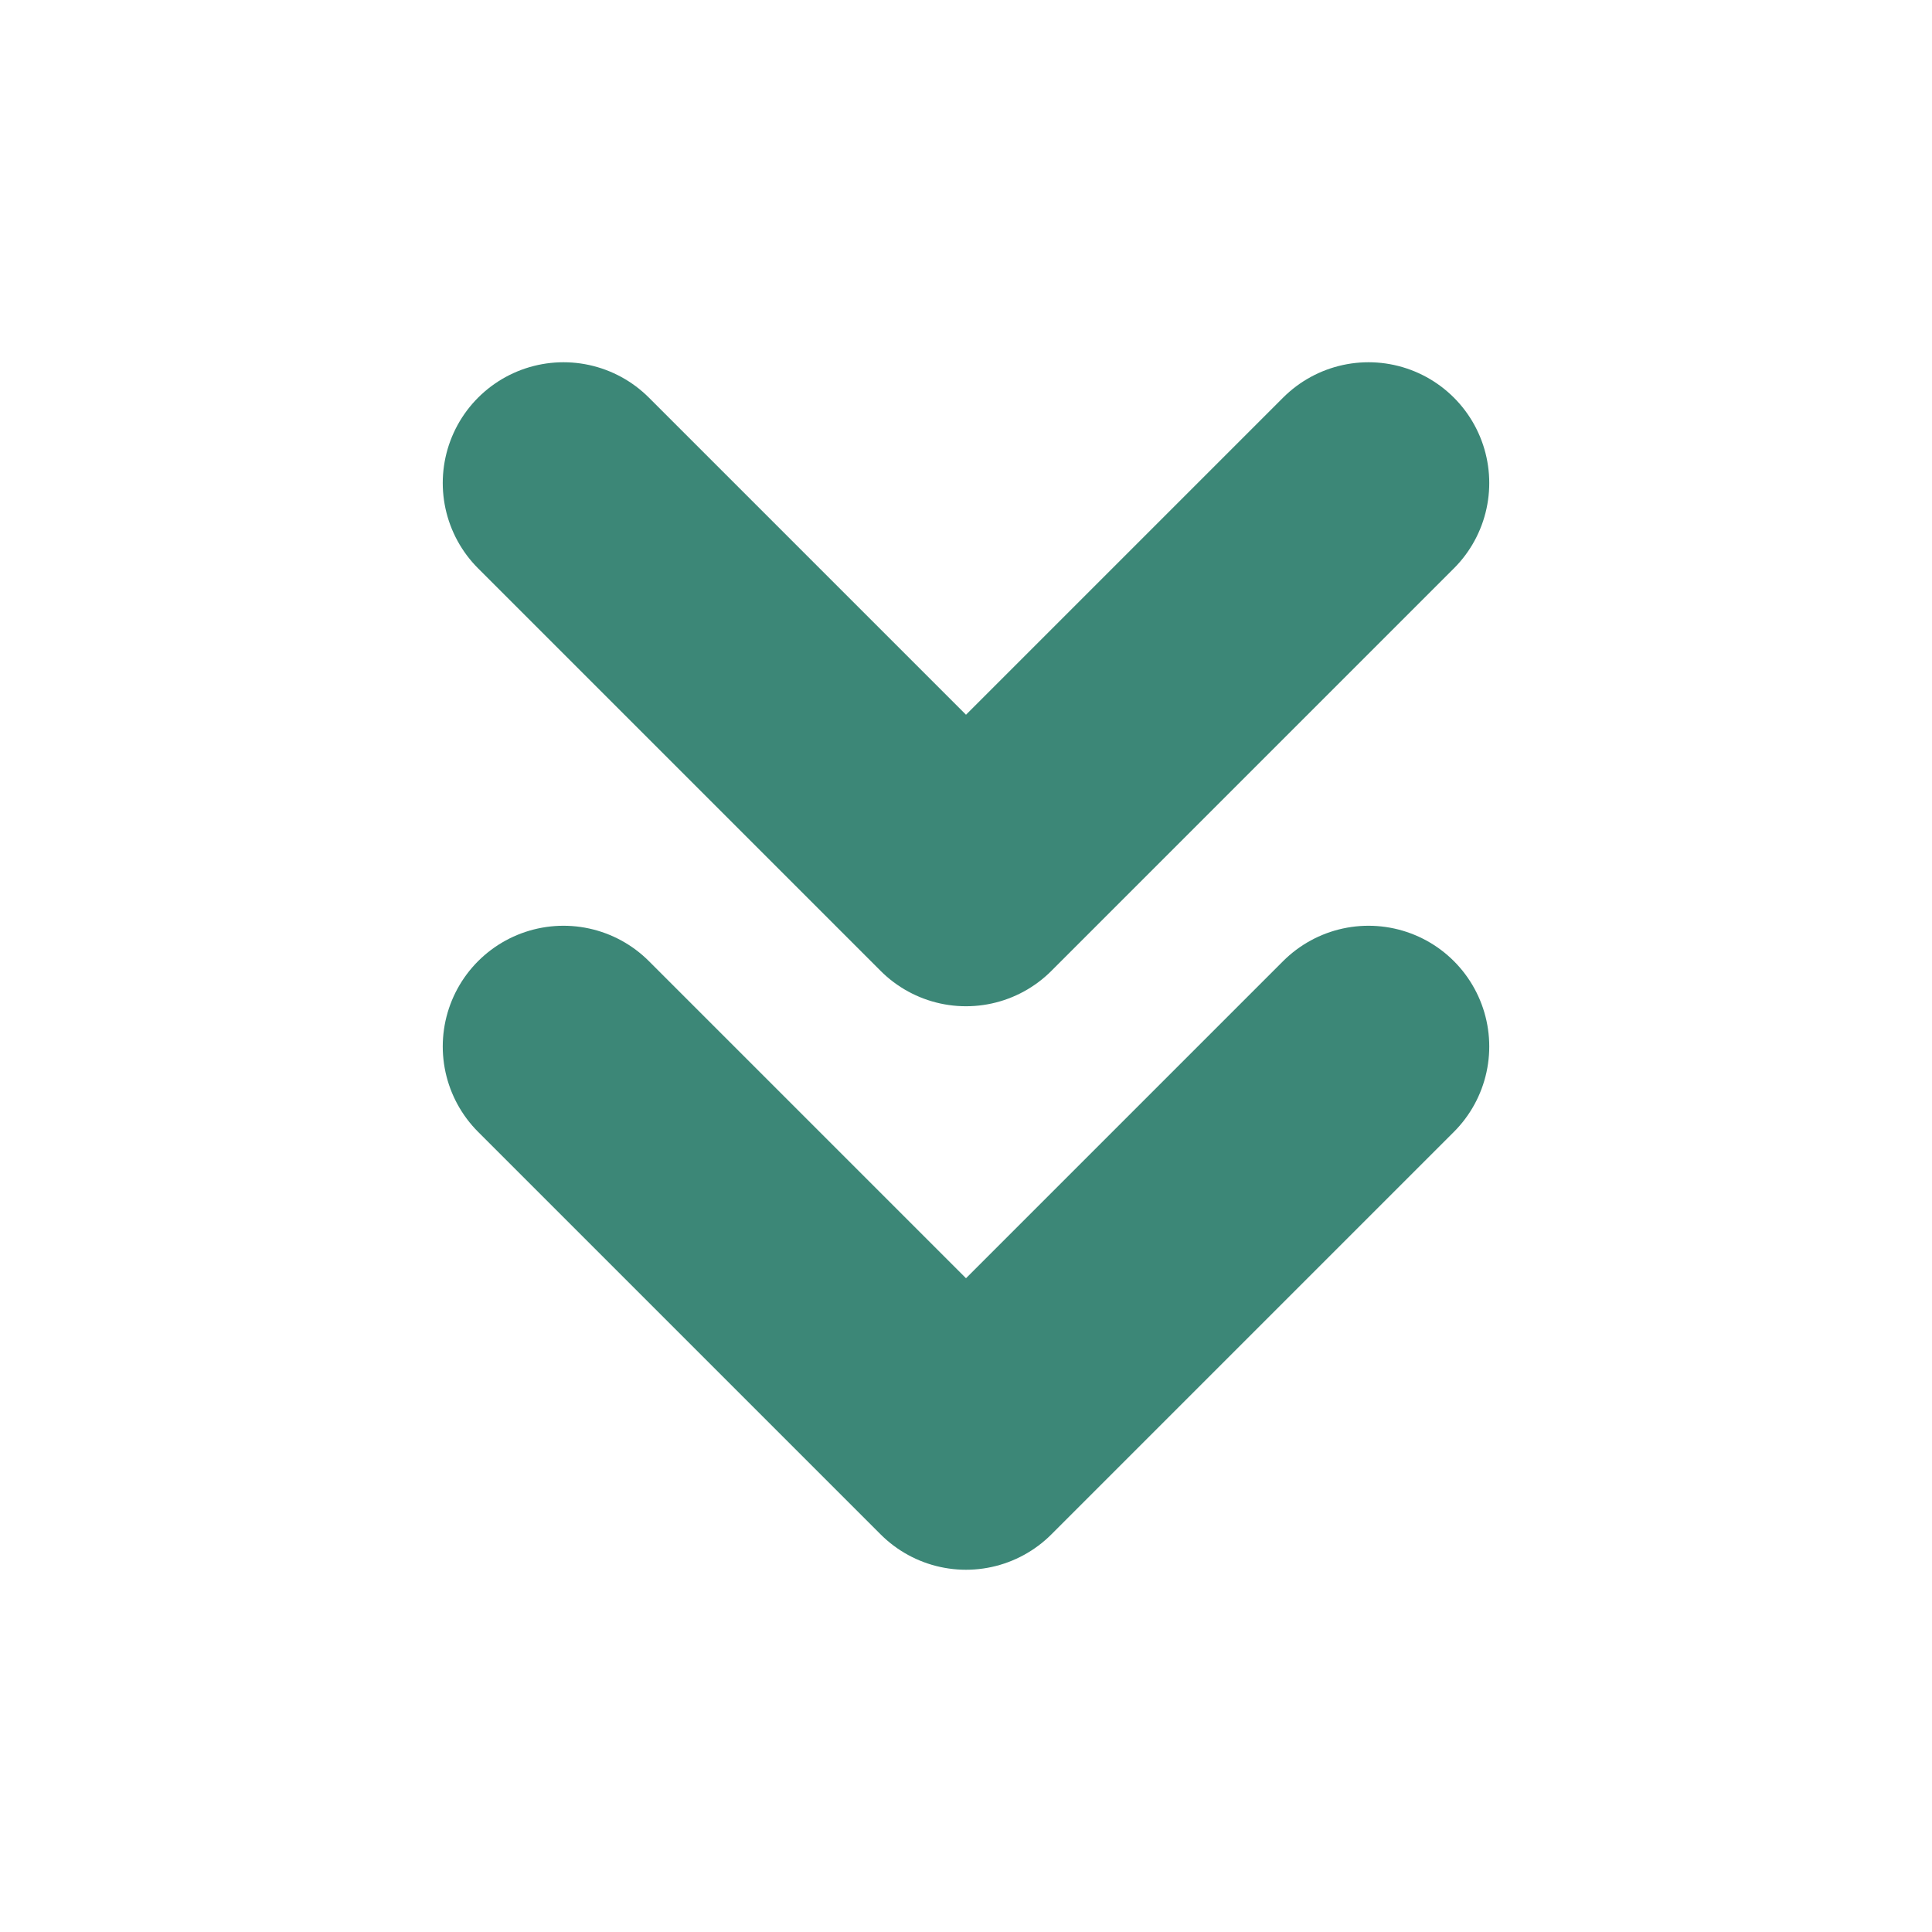
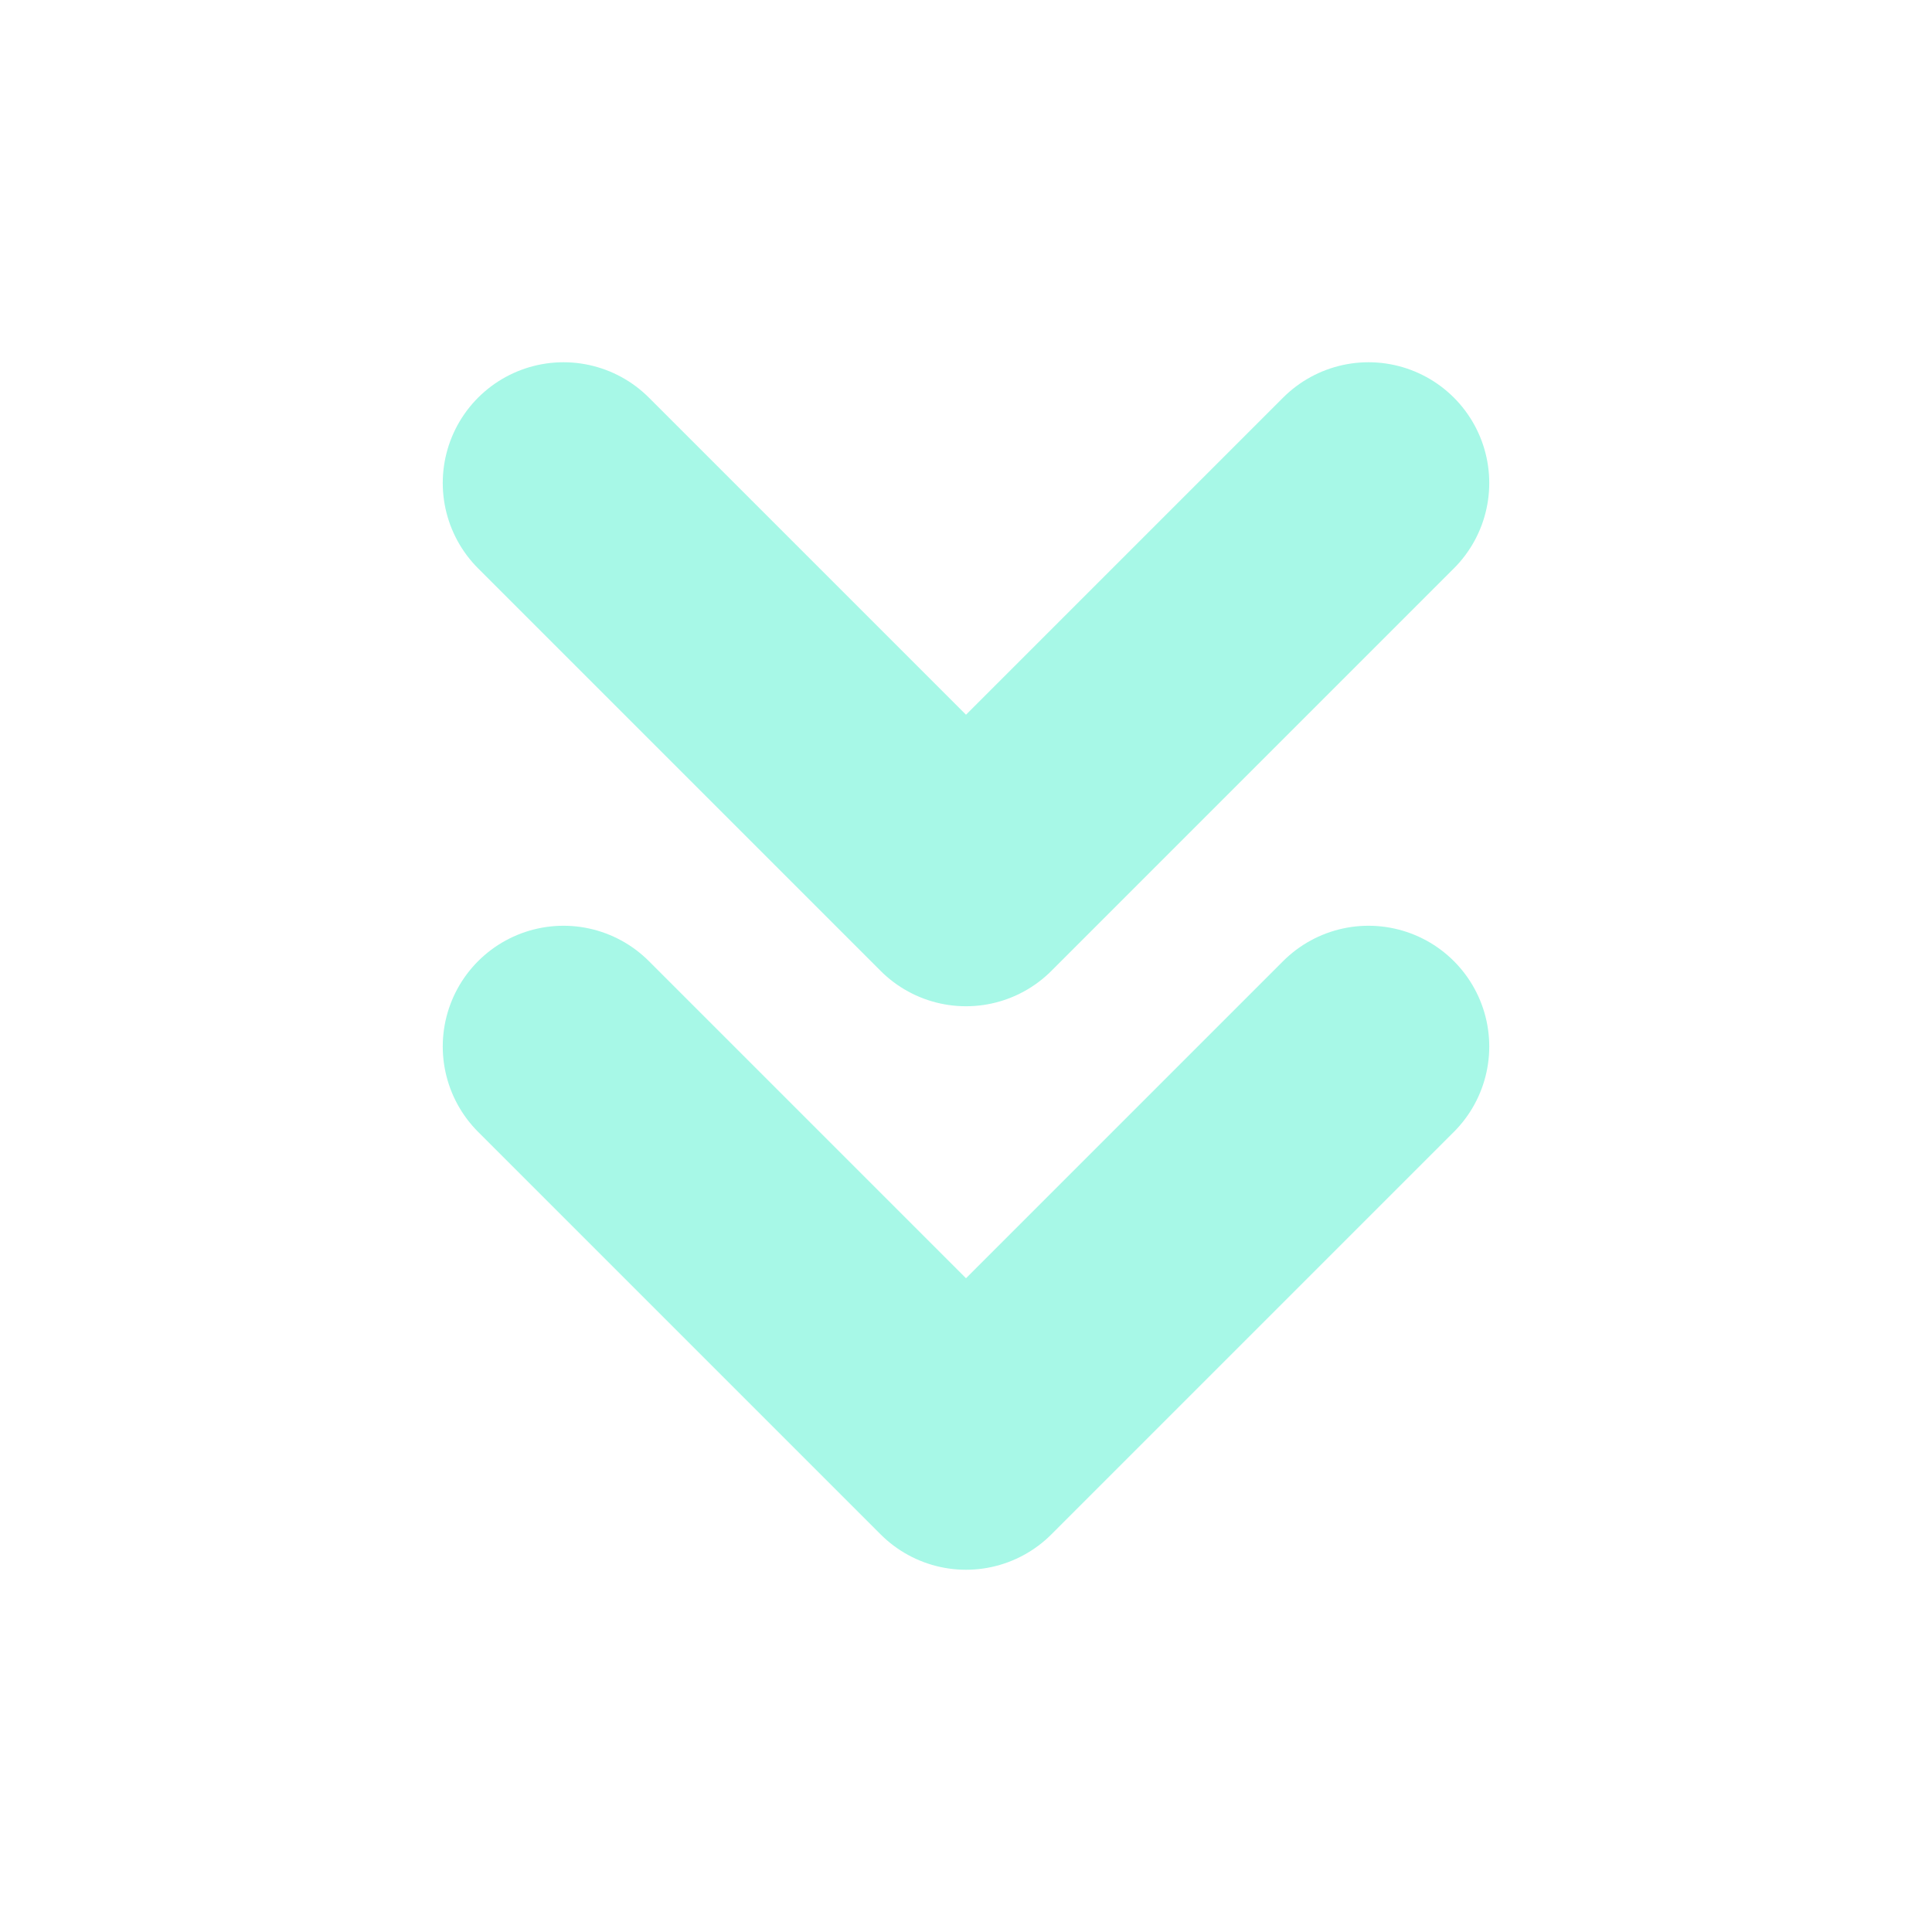
- <svg xmlns="http://www.w3.org/2000/svg" width="32" height="32" viewBox="0 0 24 24" fill="none" stroke="#3c8777" stroke-width="3" stroke-linecap="round" stroke-linejoin="round">
+ <svg xmlns="http://www.w3.org/2000/svg" width="32" height="32" viewBox="0 0 24 24" fill="none" stroke="#a7f8e7" stroke-width="3" stroke-linecap="round" stroke-linejoin="round">
  <path d="M7 13l5 5 5-5M7 6l5 5 5-5" />
</svg>
